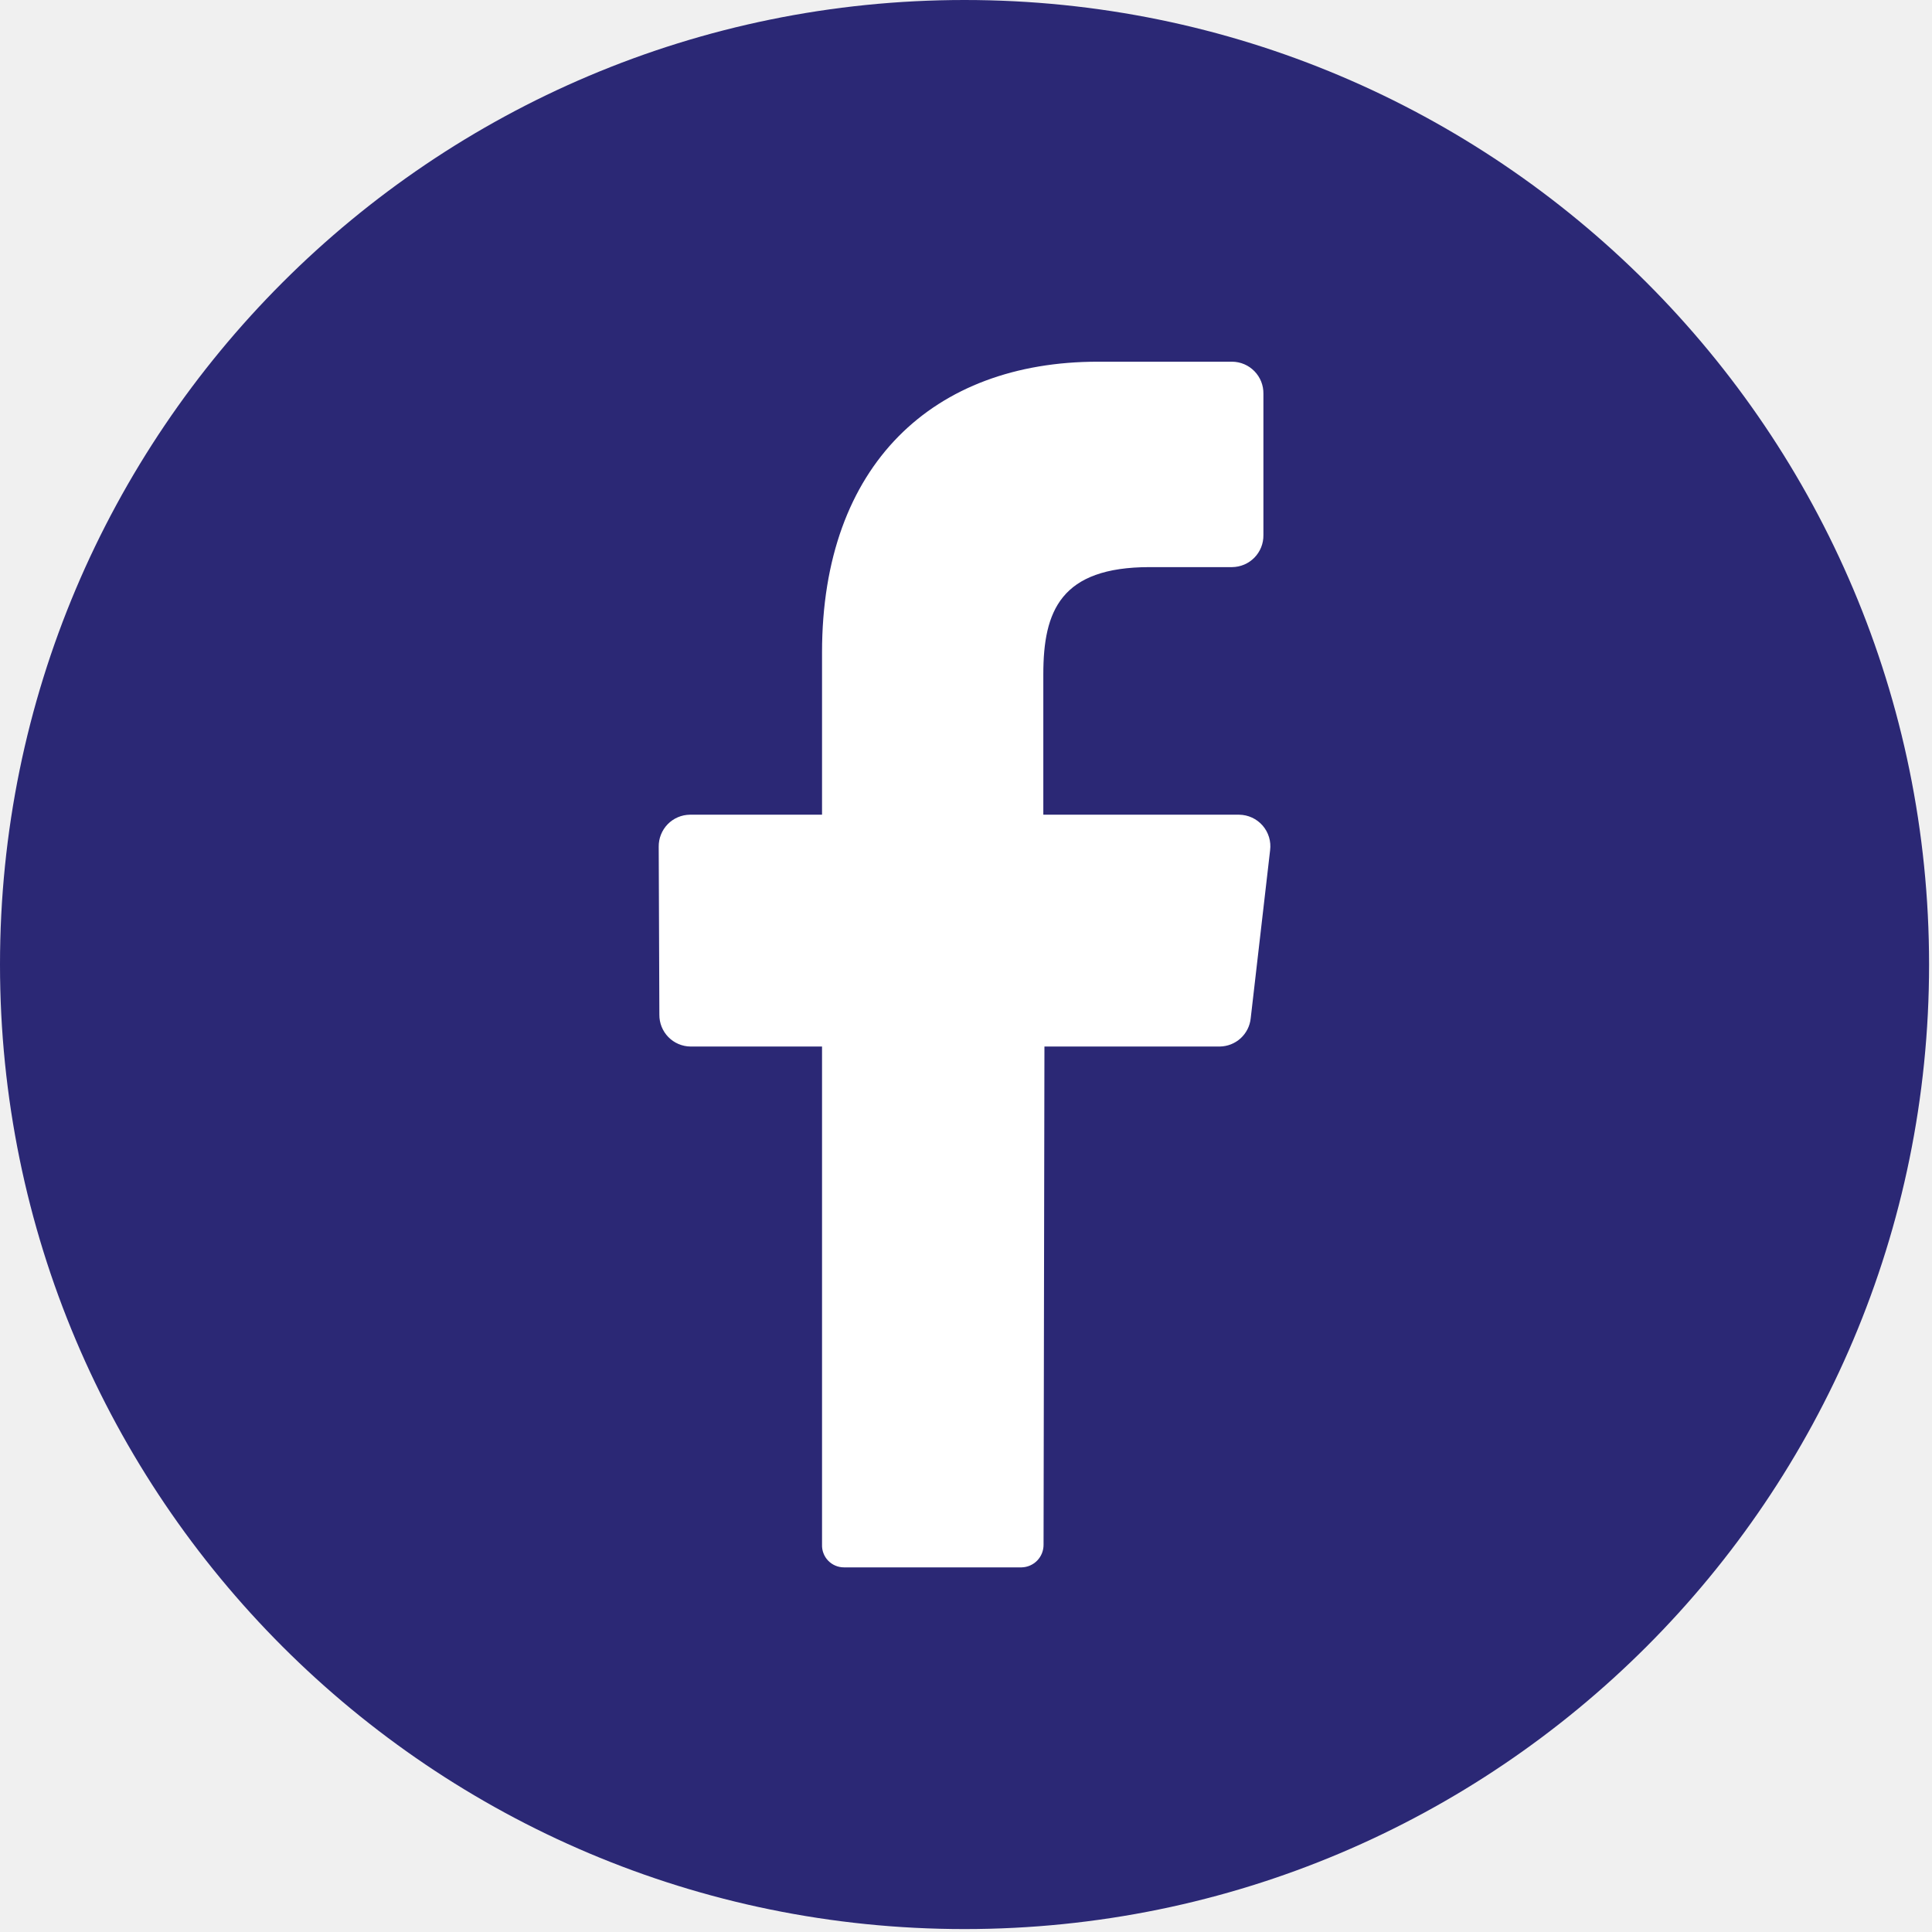
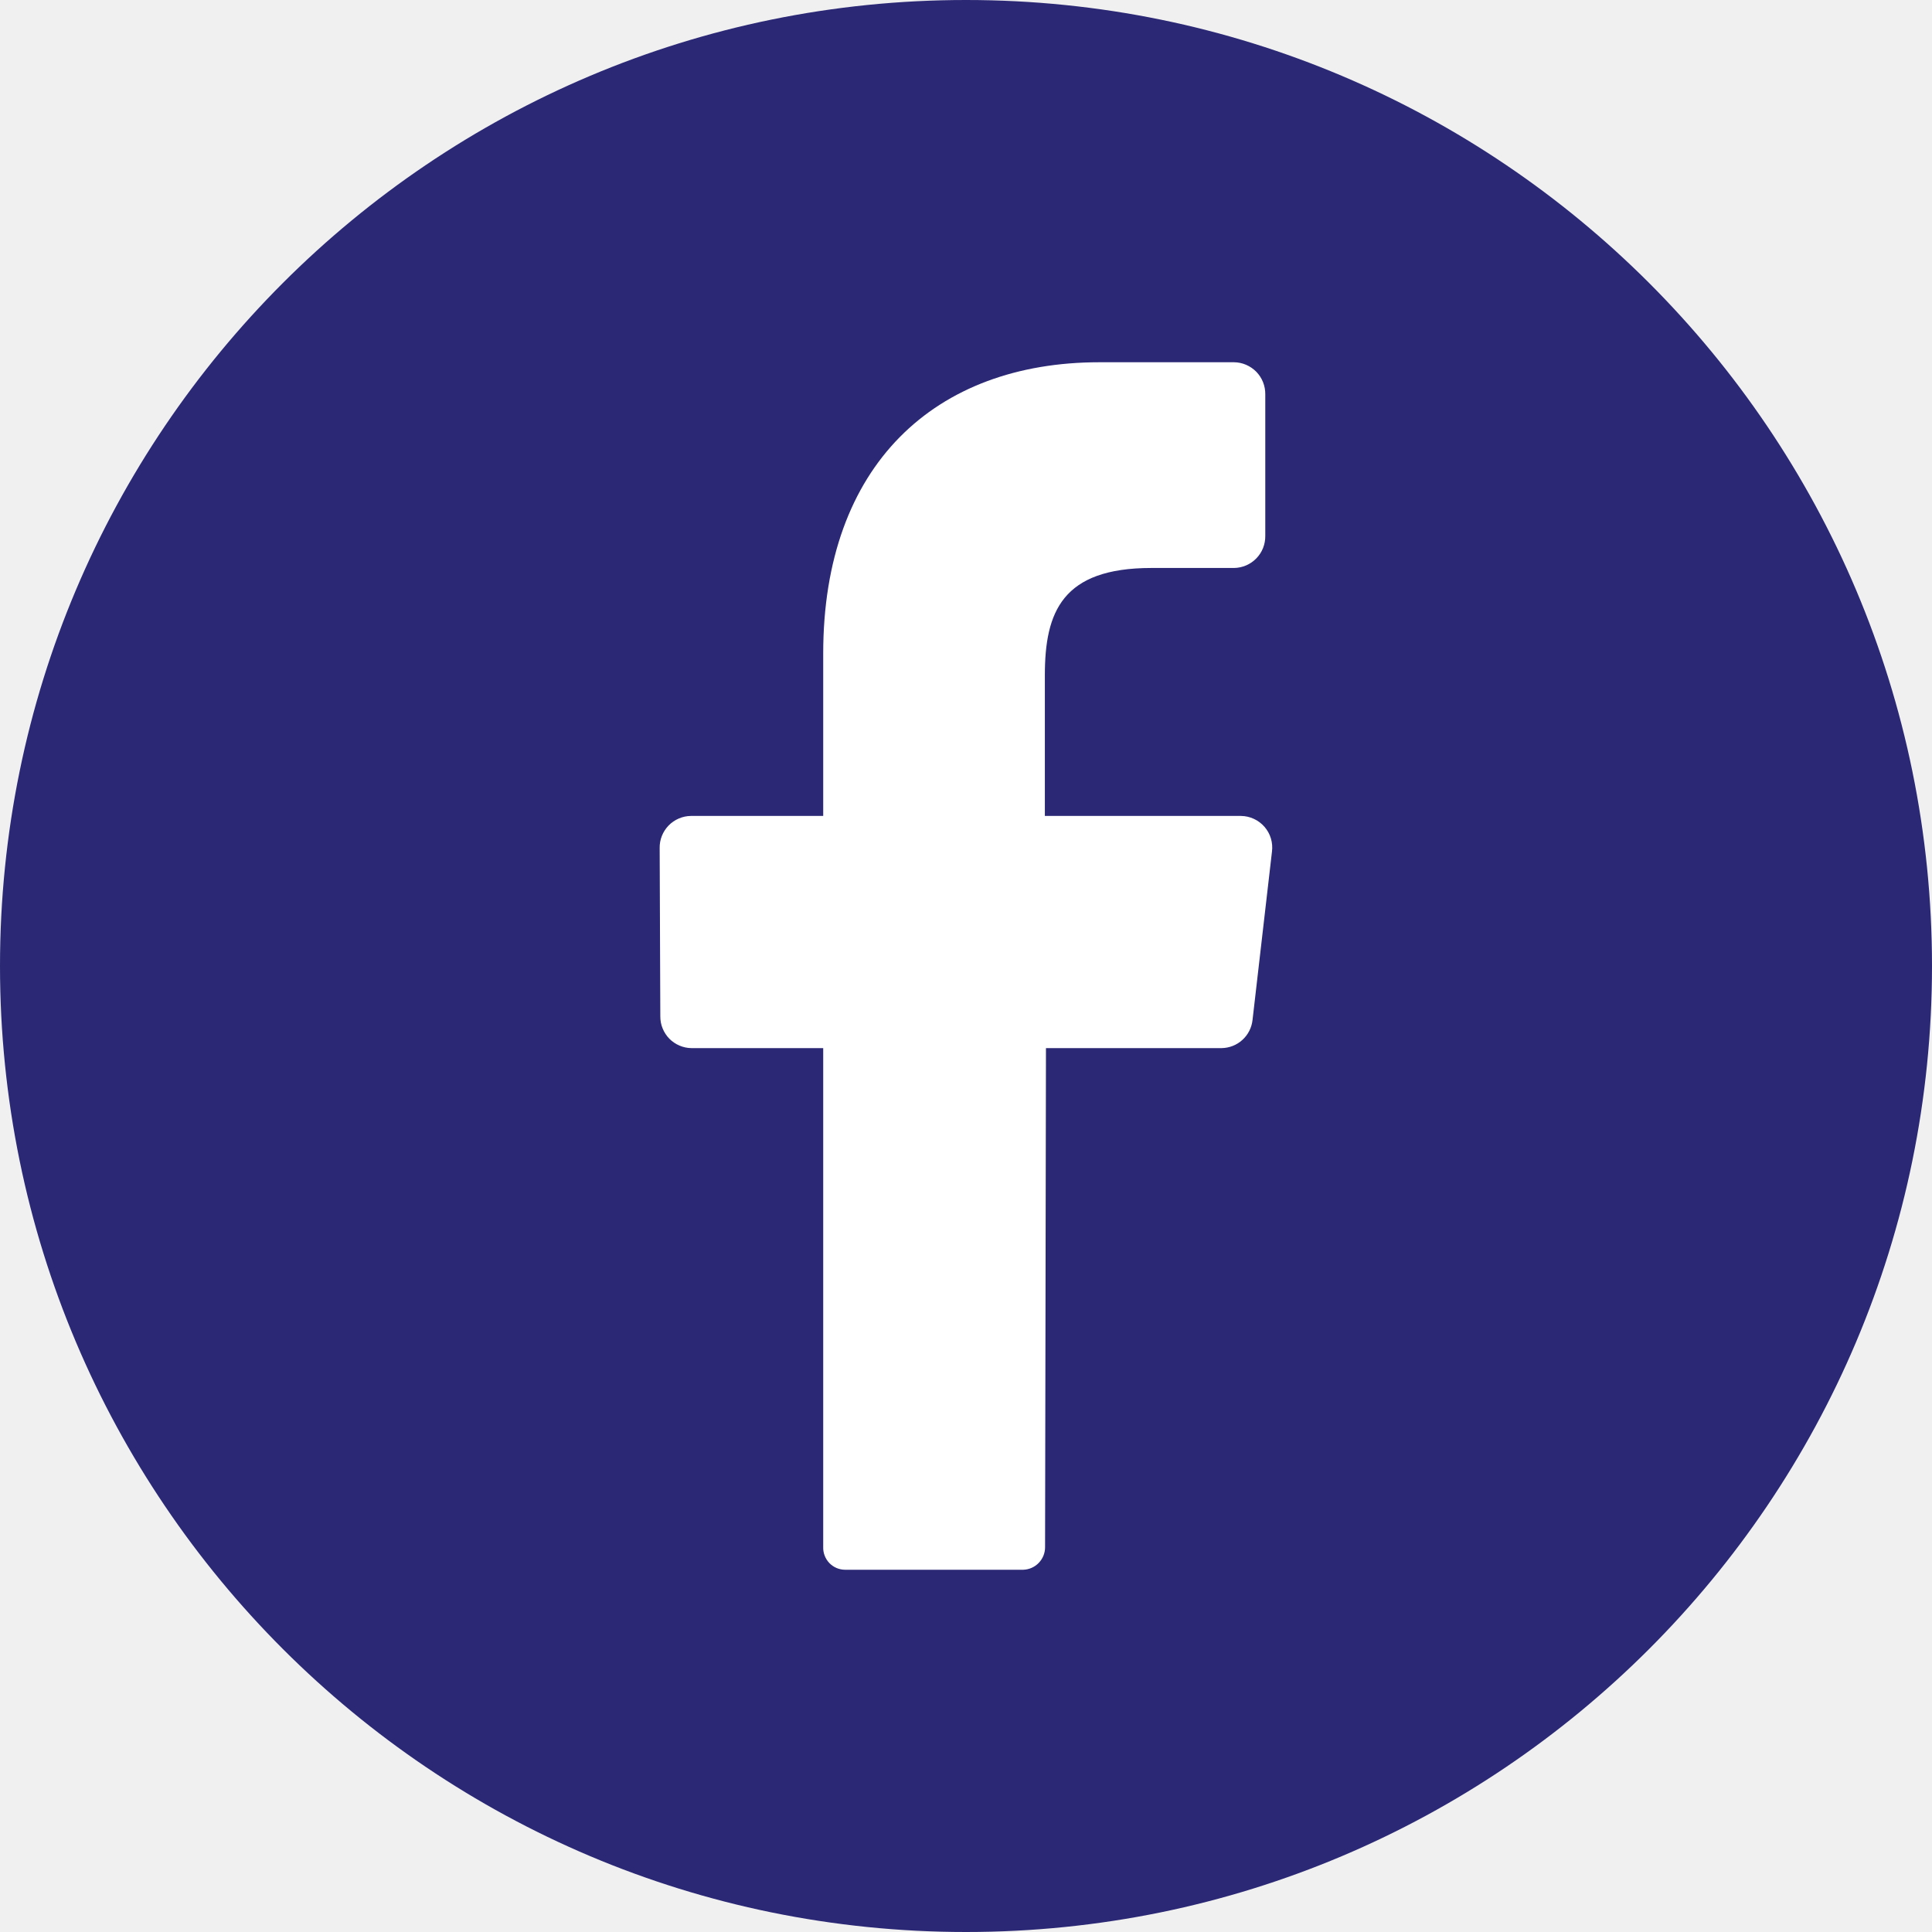
- <svg xmlns="http://www.w3.org/2000/svg" width="97" height="97" viewBox="0 0 97 97" fill="none">
-   <path d="M48.426 96.853C75.172 96.853 96.853 75.172 96.853 48.426C96.853 21.681 75.172 0 48.426 0C21.681 0 0 21.681 0 48.426C0 75.172 21.681 96.853 48.426 96.853Z" fill="#2B2875" />
-   <path d="M63.768 42.692L62.794 51.128C62.754 51.513 62.573 51.87 62.287 52.131C62.001 52.391 61.629 52.538 61.242 52.543H52.438L52.394 77.554C52.396 77.85 52.283 78.136 52.077 78.349C51.871 78.562 51.589 78.686 51.293 78.693H42.373C42.224 78.693 42.077 78.663 41.941 78.605C41.804 78.547 41.681 78.462 41.578 78.355C41.475 78.248 41.395 78.122 41.343 77.983C41.29 77.844 41.266 77.697 41.272 77.548V52.543H34.668C34.461 52.541 34.256 52.498 34.065 52.416C33.874 52.335 33.702 52.217 33.556 52.068C33.411 51.92 33.297 51.745 33.219 51.552C33.142 51.36 33.103 51.154 33.105 50.947L33.072 42.511C33.069 42.303 33.108 42.096 33.185 41.903C33.262 41.709 33.376 41.533 33.521 41.383C33.666 41.234 33.839 41.115 34.03 41.033C34.222 40.95 34.427 40.907 34.635 40.904H41.272V32.759C41.272 23.305 46.885 18.16 55.117 18.16H61.864C62.073 18.162 62.279 18.205 62.471 18.287C62.663 18.369 62.836 18.488 62.982 18.638C63.128 18.787 63.242 18.964 63.32 19.157C63.397 19.351 63.435 19.558 63.432 19.767V26.866C63.435 27.074 63.397 27.281 63.32 27.475C63.242 27.669 63.128 27.846 62.982 27.995C62.836 28.144 62.663 28.263 62.471 28.345C62.279 28.427 62.073 28.47 61.864 28.473H57.726C53.252 28.473 52.382 30.674 52.382 33.855V40.904H62.216C62.44 40.907 62.66 40.957 62.863 41.051C63.066 41.145 63.247 41.281 63.394 41.45C63.54 41.619 63.649 41.817 63.714 42.031C63.778 42.245 63.797 42.471 63.768 42.692Z" fill="white" />
+ <svg xmlns="http://www.w3.org/2000/svg" width="54" height="54" viewBox="0 0 54 54" fill="none">
+   <path d="M27 54C41.912 54 54 41.912 54 27C54 12.088 41.912 0 27 0C12.088 0 0 12.088 0 27C0 41.912 12.088 54 27 54Z" fill="#2B2875" />
+   <path d="M35.552 23.803L35.009 28.506C34.986 28.721 34.886 28.92 34.726 29.065C34.567 29.211 34.359 29.292 34.144 29.295H29.235L29.21 43.24C29.212 43.405 29.148 43.564 29.033 43.683C28.919 43.802 28.762 43.871 28.596 43.875H23.623C23.54 43.875 23.458 43.858 23.382 43.826C23.306 43.794 23.237 43.746 23.18 43.687C23.123 43.627 23.078 43.556 23.049 43.479C23.019 43.402 23.006 43.319 23.009 43.237V29.295H19.327C19.212 29.294 19.097 29.27 18.991 29.224C18.885 29.179 18.788 29.113 18.707 29.031C18.627 28.948 18.563 28.85 18.52 28.743C18.476 28.636 18.455 28.521 18.456 28.405L18.438 23.702C18.436 23.586 18.457 23.47 18.5 23.363C18.543 23.255 18.607 23.157 18.688 23.073C18.769 22.99 18.865 22.924 18.972 22.878C19.078 22.832 19.193 22.807 19.309 22.806H23.009V18.265C23.009 12.994 26.139 10.125 30.729 10.125H34.49C34.607 10.126 34.721 10.15 34.828 10.196C34.935 10.242 35.032 10.308 35.114 10.391C35.195 10.475 35.259 10.573 35.302 10.681C35.345 10.789 35.366 10.905 35.365 11.021V14.979C35.366 15.095 35.345 15.211 35.302 15.319C35.259 15.427 35.195 15.525 35.114 15.608C35.032 15.692 34.935 15.758 34.828 15.804C34.721 15.849 34.607 15.874 34.49 15.875H32.183C29.689 15.875 29.204 17.102 29.204 18.875V22.806H34.687C34.811 22.807 34.934 22.835 35.047 22.888C35.161 22.94 35.261 23.016 35.343 23.11C35.425 23.204 35.486 23.315 35.522 23.434C35.558 23.554 35.568 23.679 35.552 23.803Z" fill="white" />
</svg>
